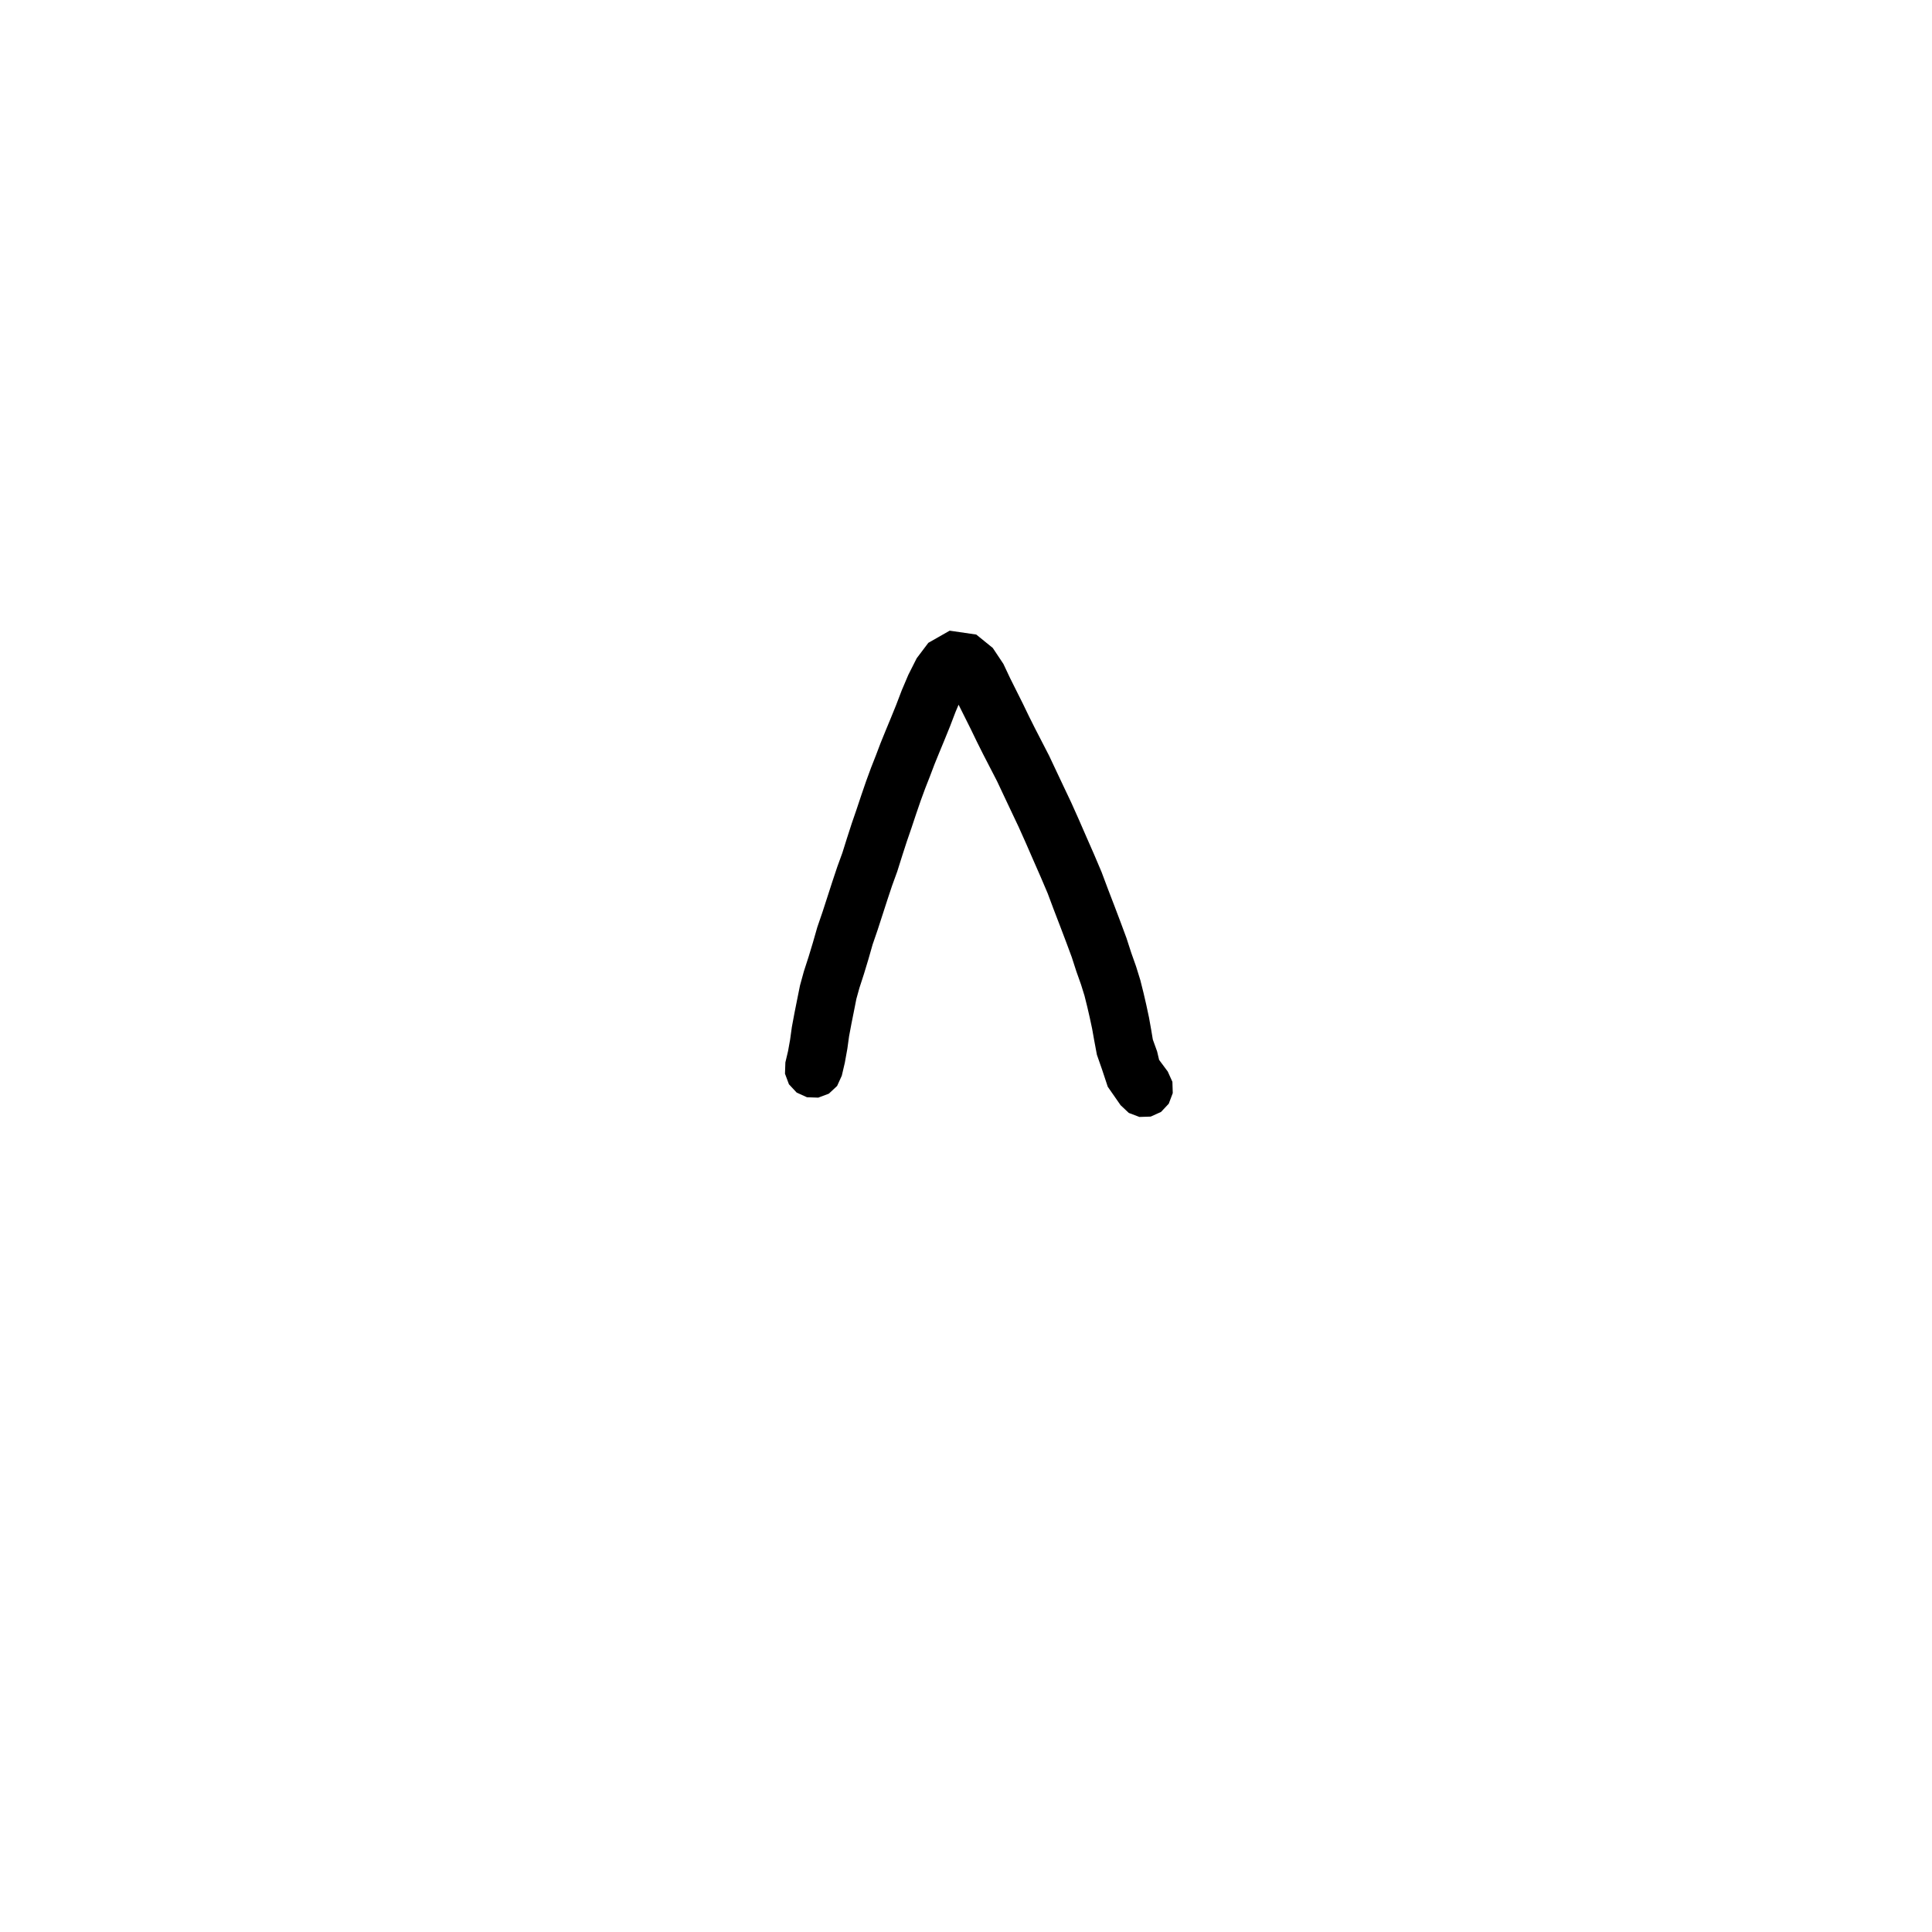
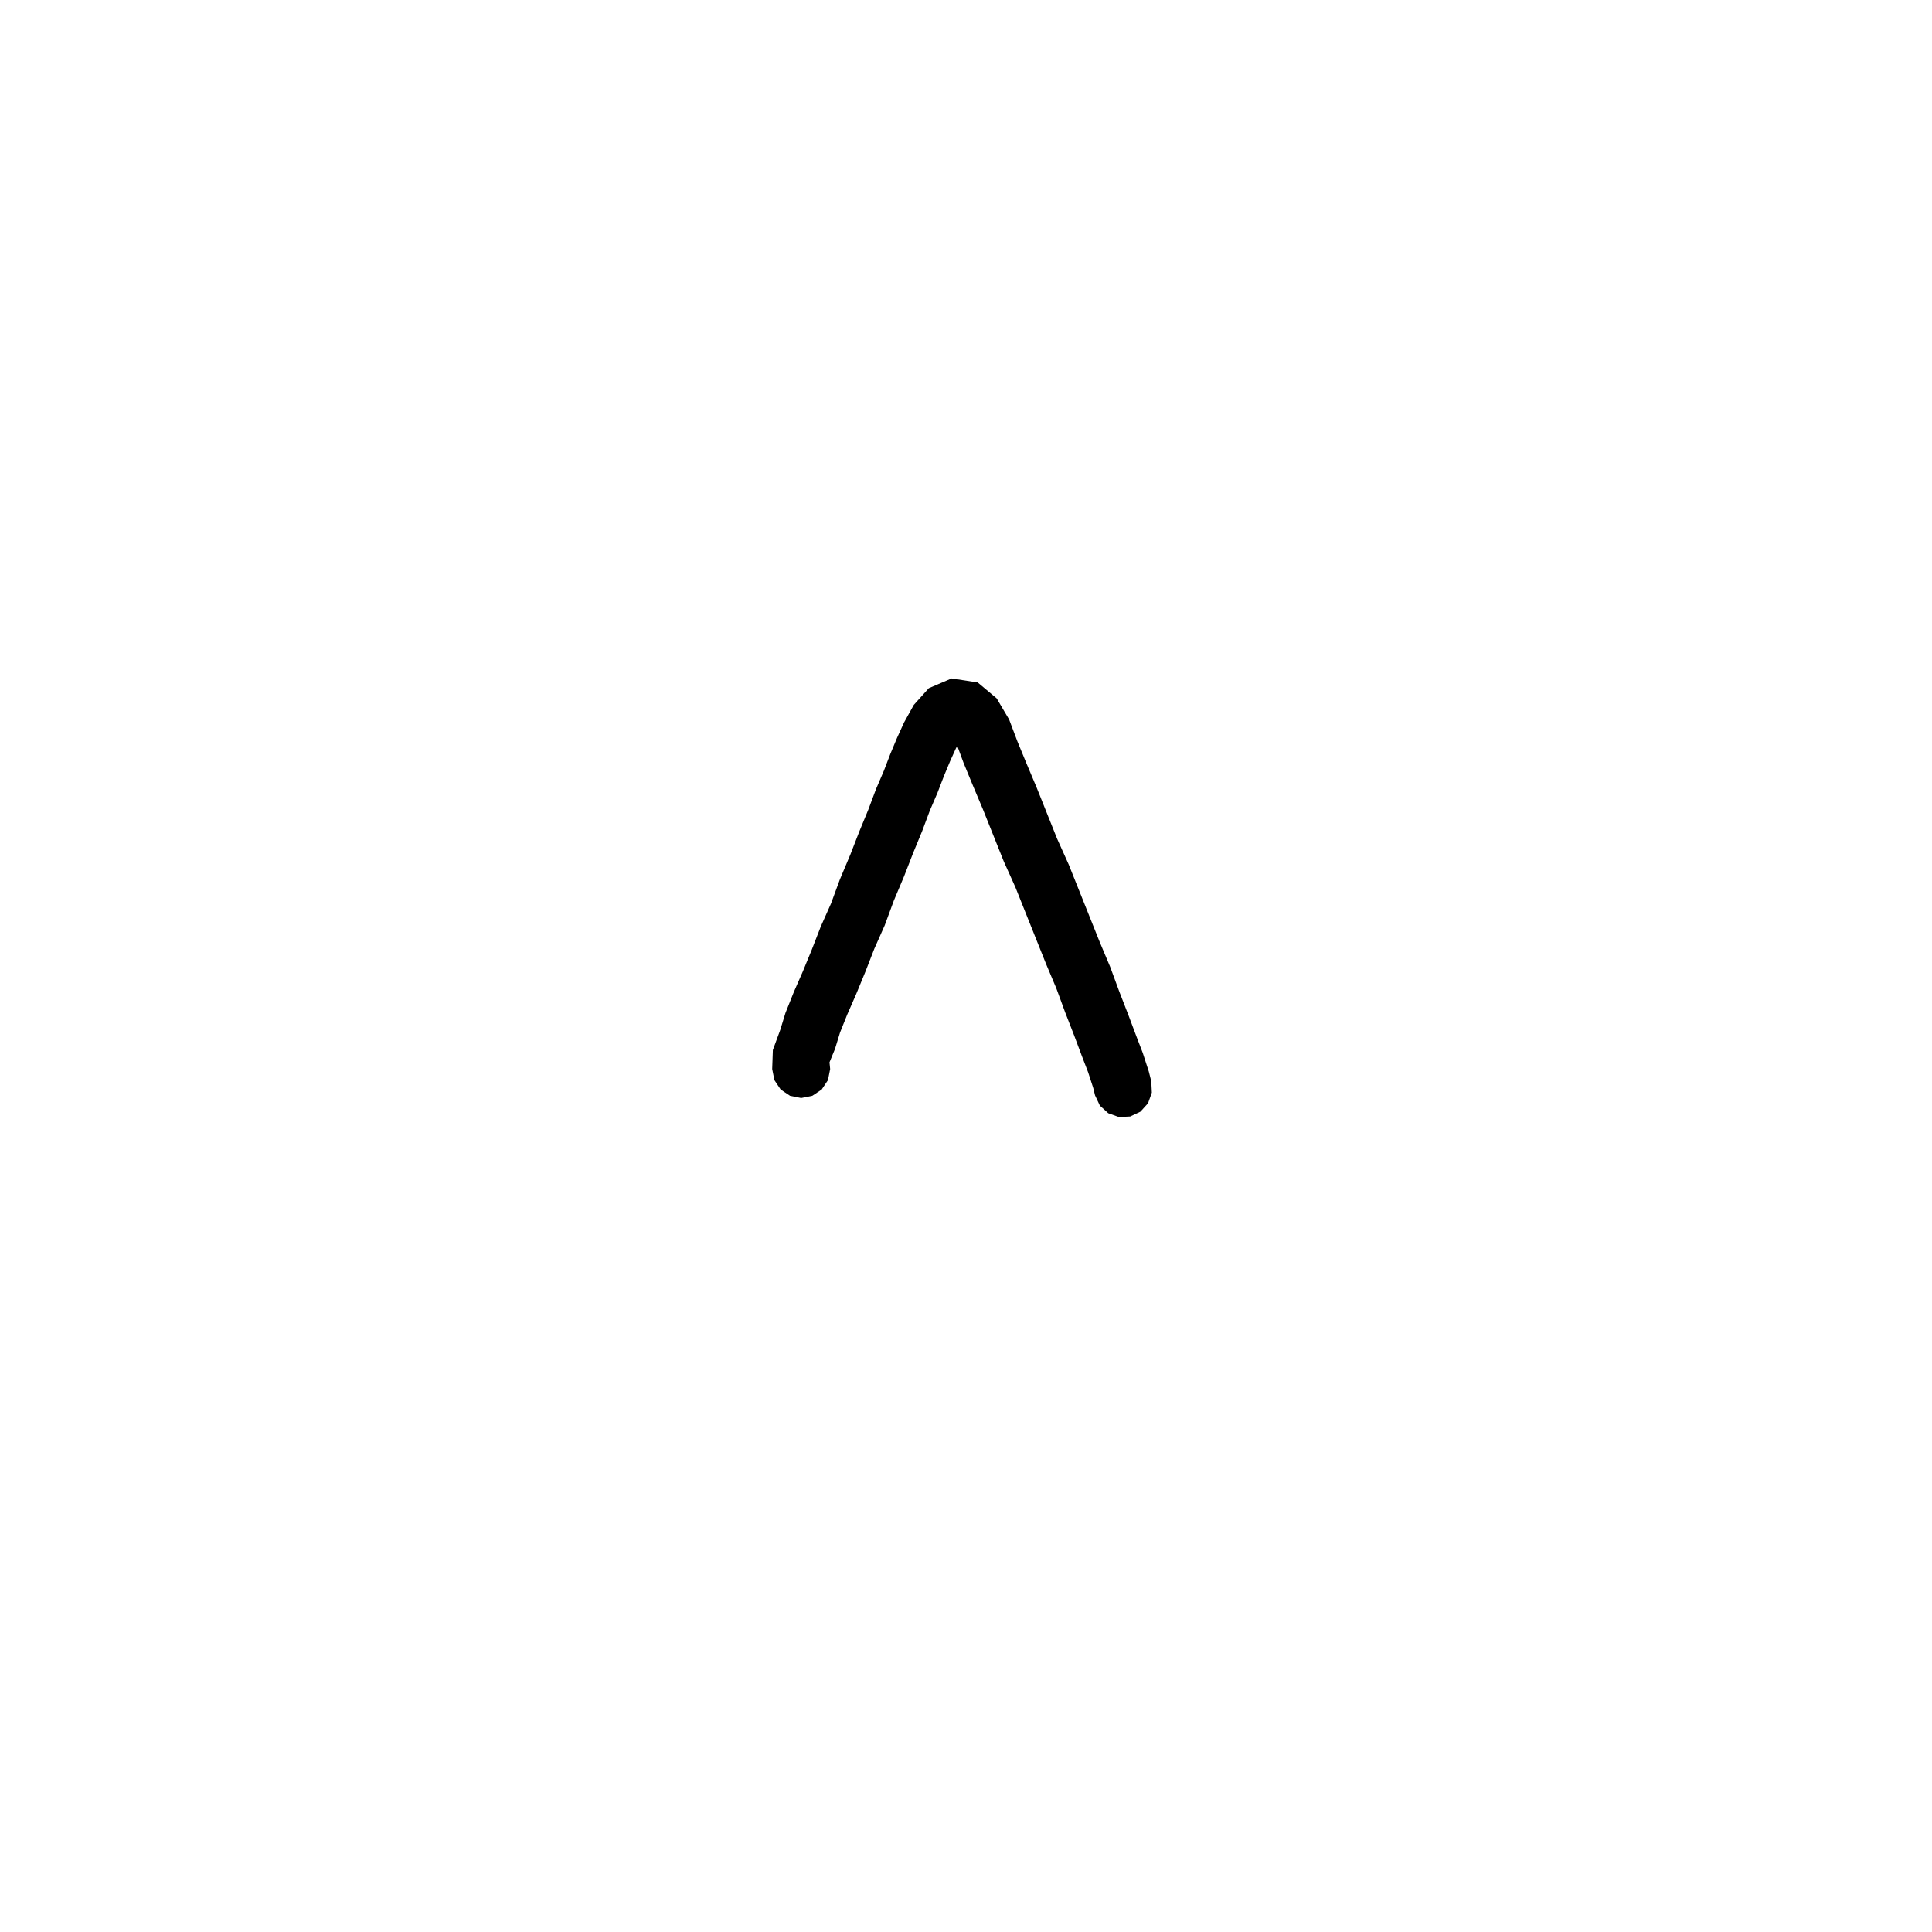
<svg xmlns="http://www.w3.org/2000/svg" viewBox="0 0 300 300" width="300" height="300">
-   <path d="M 130.714 167.031 L 131.184 165.023 L 131.577 162.84 L 131.841 160.928 L 132.218 158.922 L 132.613 156.949 L 132.978 155.106 L 133.442 153.433 L 134.161 151.213 L 134.85 148.936 L 135.493 146.683 L 136.269 144.423 L 137.081 141.92 L 137.809 139.671 L 138.516 137.548 L 139.329 135.308 L 140.087 132.9 L 140.802 130.69 L 141.529 128.576 L 142.262 126.376 L 142.974 124.305 L 143.674 122.396 L 144.398 120.554 L 145.122 118.645 L 145.829 116.91 L 146.631 114.973 L 147.52 112.783 L 148.374 110.549 L 149.219 108.552 L 150.059 106.849 L 150.515 106.182 L 149.334 106.735 L 147.475 106.535 L 147.311 106.455 L 147.93 107.446 L 148.748 109.225 L 149.775 111.279 L 150.761 113.252 L 151.694 115.184 L 152.655 117.106 L 153.734 119.196 L 154.83 121.322 L 155.863 123.519 L 156.999 125.924 L 158.179 128.416 L 159.283 130.884 L 160.411 133.47 L 161.602 136.185 L 162.689 138.738 L 163.66 141.331 L 164.662 143.938 L 165.587 146.38 L 166.416 148.612 L 167.138 150.843 L 167.864 152.89 L 168.401 154.616 L 168.825 156.32 L 169.207 157.976 L 169.584 159.734 L 169.903 161.524 L 170.324 163.778 L 171.124 166.069 L 172.013 168.752 L 174.005 171.616 L 175.285 172.818 L 176.927 173.439 L 178.682 173.384 L 180.282 172.662 L 181.484 171.382 L 182.105 169.74 L 182.051 167.985 L 181.328 166.384 L 179.987 164.581 L 179.676 163.265 L 179.01 161.422 L 178.763 159.942 L 178.416 157.999 L 177.993 156.024 L 177.575 154.213 L 177.066 152.184 L 176.402 150.044 L 175.662 147.957 L 174.917 145.655 L 174.013 143.22 L 173.071 140.729 L 172.074 138.136 L 171.045 135.395 L 169.864 132.615 L 168.656 129.863 L 167.517 127.249 L 166.354 124.651 L 165.135 122.076 L 164.004 119.681 L 162.904 117.345 L 161.733 115.071 L 160.678 113.027 L 159.772 111.216 L 158.839 109.282 L 157.825 107.254 L 156.852 105.308 L 155.804 103.087 L 154.156 100.612 L 151.591 98.532 L 147.466 97.931 L 144.151 99.818 L 142.341 102.218 L 141.048 104.781 L 140.026 107.185 L 139.147 109.484 L 138.303 111.56 L 137.504 113.49 L 136.745 115.355 L 136.002 117.313 L 135.259 119.204 L 134.492 121.295 L 133.738 123.491 L 133.004 125.691 L 132.264 127.844 L 131.513 130.166 L 130.804 132.425 L 130.017 134.586 L 129.258 136.863 L 128.519 139.147 L 127.731 141.577 L 126.907 143.984 L 126.216 146.397 L 125.573 148.521 L 124.825 150.834 L 124.222 153.028 L 123.787 155.184 L 123.382 157.212 L 122.959 159.472 L 122.689 161.426 L 122.371 163.199 L 121.953 164.969 L 121.892 166.724 L 122.507 168.369 L 123.705 169.653 L 125.303 170.38 L 127.057 170.441 L 128.702 169.826 L 129.986 168.629 Z" fill="black" fill-rule="nonzero" />
+   <path d="M 128.906 166 L 128.804 164.956 L 129.659 162.872 L 130.444 160.314 L 131.556 157.54 L 132.949 154.357 L 134.384 150.871 L 135.76 147.331 L 137.377 143.691 L 138.792 139.852 L 140.377 136.091 L 141.784 132.471 L 143.193 129.049 L 144.384 125.871 L 145.574 123.098 L 146.584 120.471 L 147.533 118.194 L 148.431 116.212 L 149.32 114.541 L 149.786 113.938 L 149.043 114.255 L 147.794 114.025 L 147.654 113.963 L 148.525 115.495 L 149.619 118.449 L 151.052 121.931 L 152.643 125.708 L 154.228 129.671 L 155.865 133.76 L 157.665 137.76 L 159.228 141.671 L 160.828 145.671 L 162.443 149.708 L 164.021 153.452 L 165.397 157.193 L 166.803 160.807 L 167.999 163.996 L 168.965 166.503 L 169.763 168.96 L 170.041 170.091 L 170.791 171.679 L 172.091 172.859 L 173.744 173.451 L 175.498 173.366 L 177.085 172.616 L 178.265 171.315 L 178.857 169.662 L 178.772 167.909 L 178.383 166.374 L 177.448 163.497 L 176.414 160.804 L 175.209 157.593 L 173.815 154.007 L 172.392 150.148 L 170.77 146.292 L 169.184 142.329 L 167.584 138.329 L 165.948 134.24 L 164.148 130.24 L 162.584 126.329 L 160.97 122.292 L 159.36 118.469 L 157.993 115.151 L 156.688 111.705 L 154.758 108.437 L 151.819 105.975 L 147.77 105.345 L 144.226 106.862 L 141.892 109.459 L 140.381 112.188 L 139.279 114.606 L 138.228 117.129 L 137.239 119.702 L 136.028 122.529 L 134.819 125.751 L 133.428 129.129 L 132.036 132.709 L 130.421 136.548 L 129.036 140.309 L 127.452 143.869 L 126.028 147.529 L 124.664 150.843 L 123.256 154.06 L 121.968 157.286 L 121.154 159.928 L 120.009 163.044 L 119.906 166 L 120.249 167.722 L 121.224 169.182 L 122.684 170.157 L 124.406 170.5 L 126.128 170.157 L 127.588 169.182 L 128.564 167.722 Z" fill="black" fill-rule="nonzero" />
</svg>
